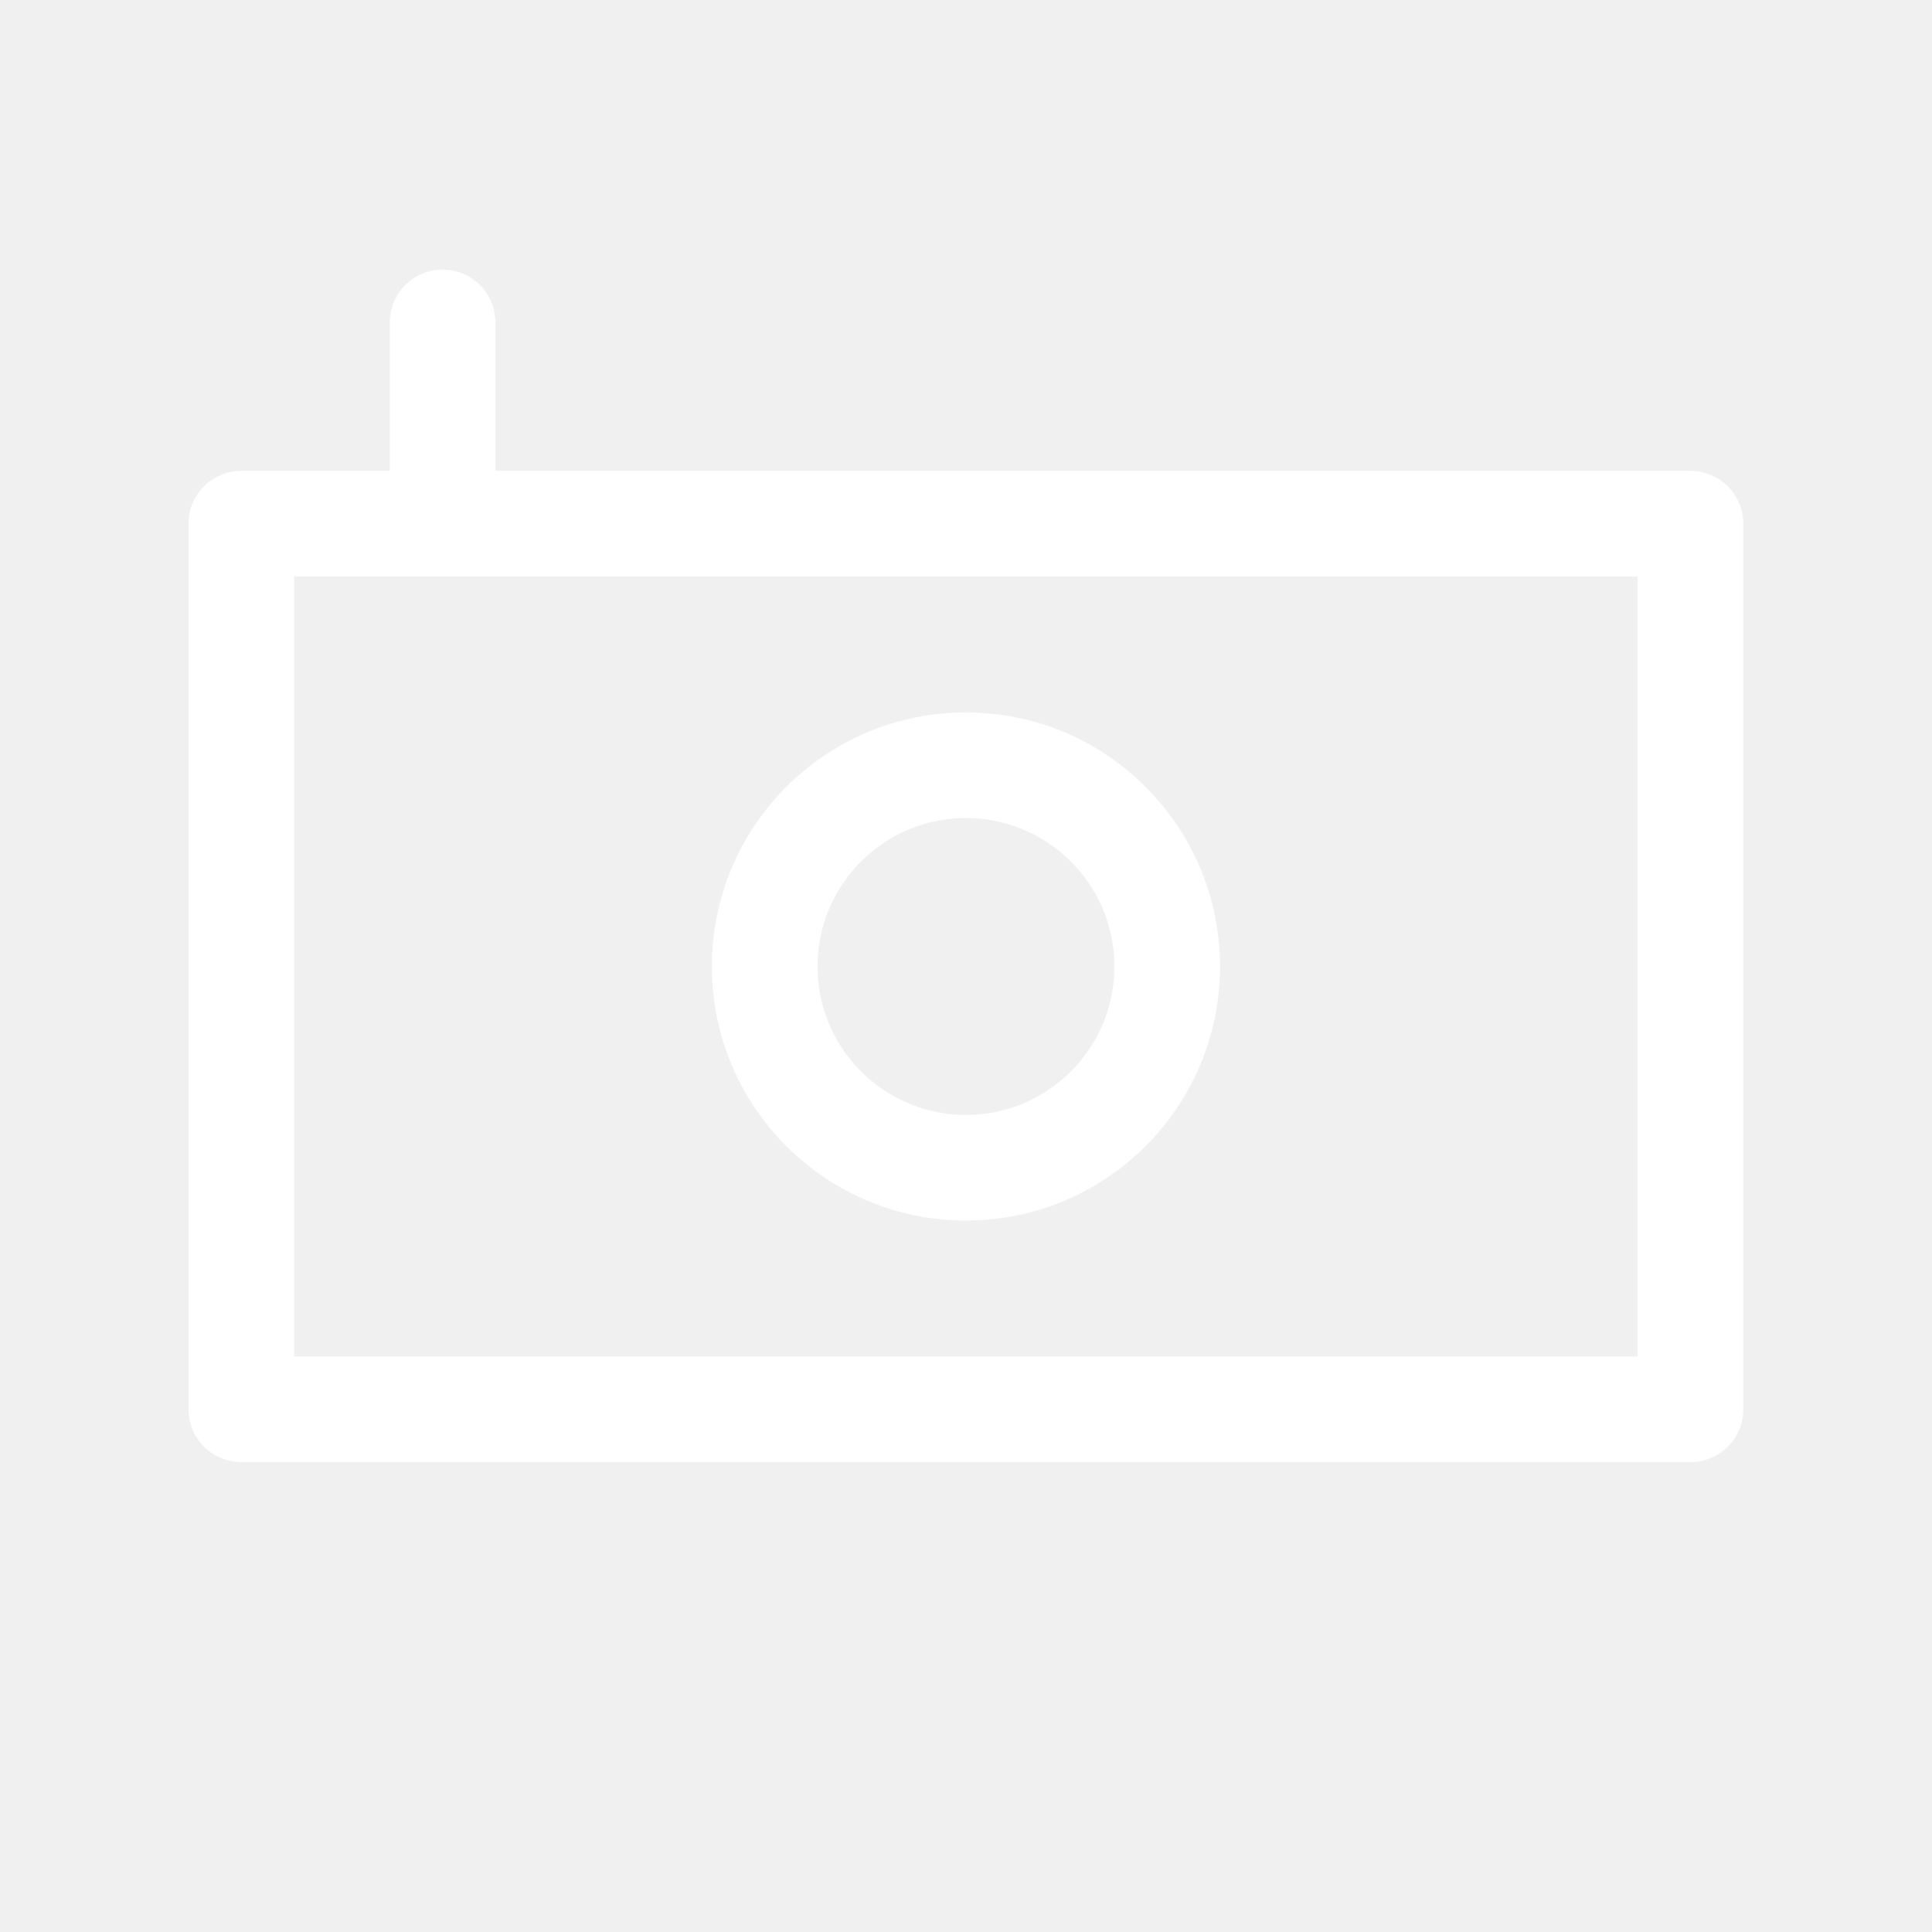
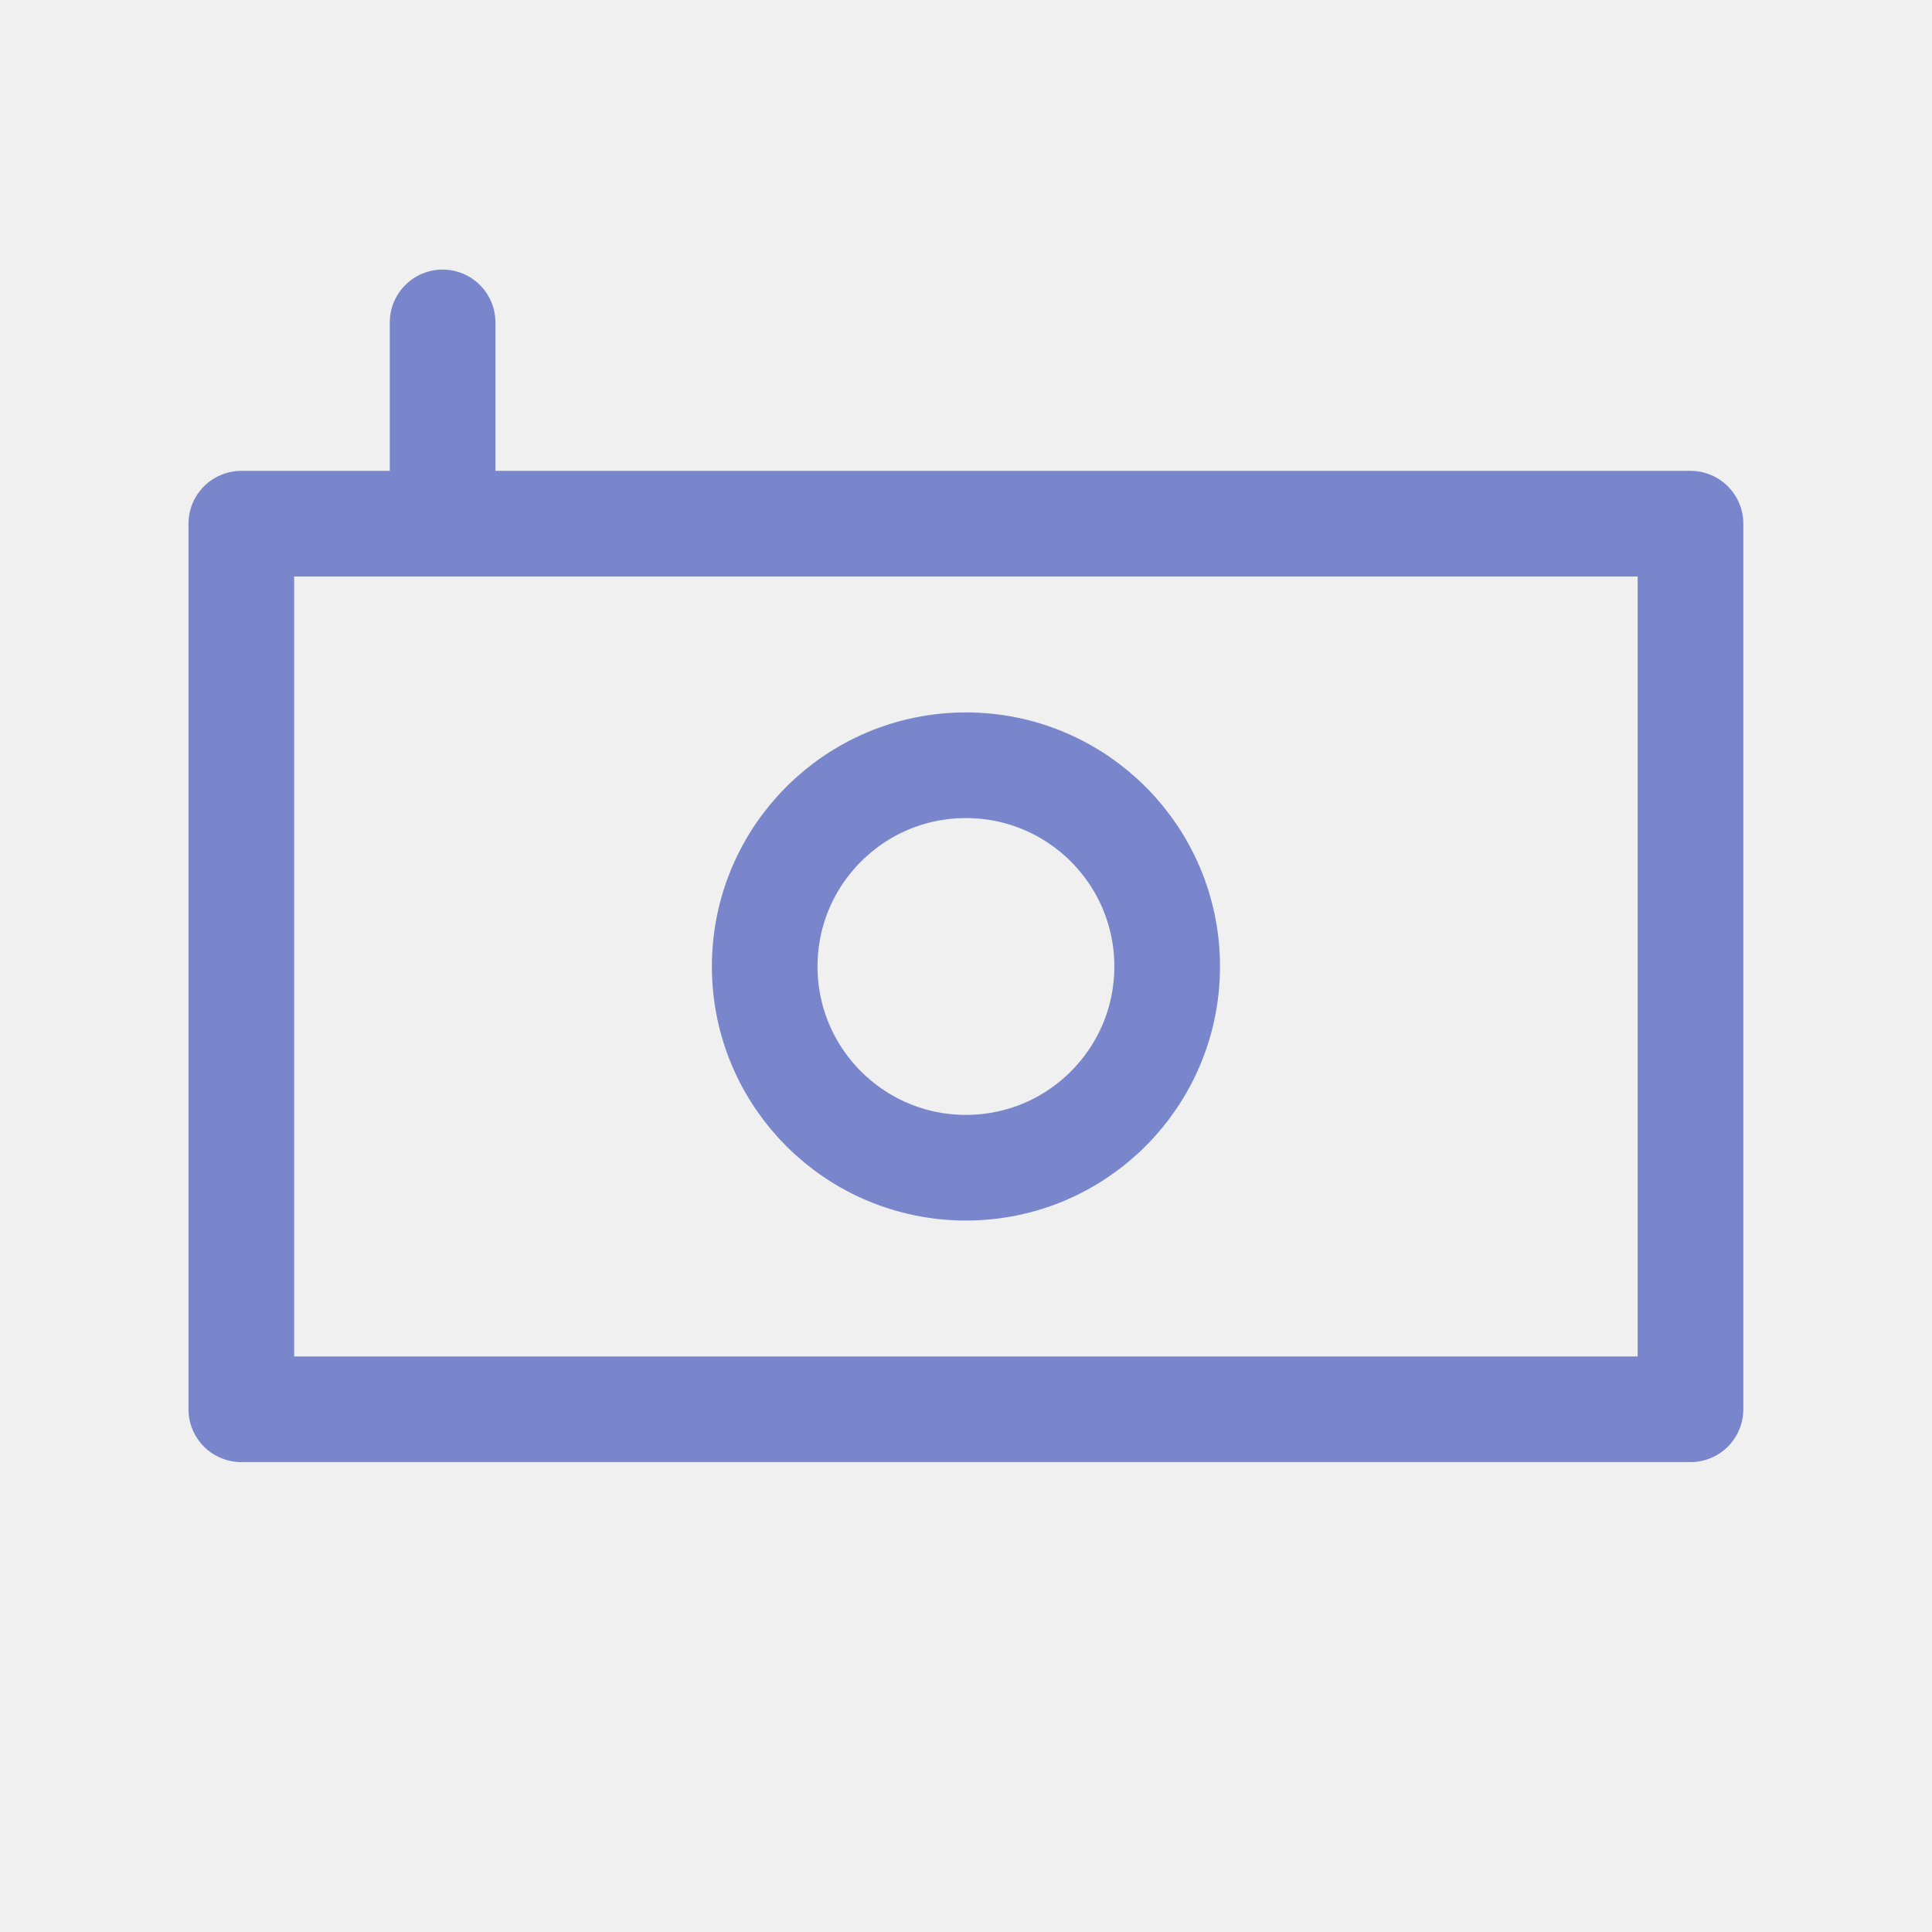
<svg xmlns="http://www.w3.org/2000/svg" version="1.1" id="Ebene_1" x="0px" y="0px" width="32px" height="32px" viewBox="0 0 32 32" enable-background="new 0 0 32 32" xml:space="preserve">
-   <rect x="3.997" y="8.674" fill="none" stroke="#FFFFFF" stroke-width="1.75" stroke-linecap="round" stroke-linejoin="round" stroke-miterlimit="10" width="24.003" height="14.668" />
-   <circle fill="none" stroke="#FFFFFF" stroke-width="1.75" stroke-linecap="round" stroke-linejoin="round" stroke-miterlimit="10" cx="15.999" cy="16.008" r="3.333" />
-   <line fill="none" stroke="#FFFFFF" stroke-width="1.75" stroke-linecap="round" stroke-linejoin="round" stroke-miterlimit="10" x1="7.331" y1="5.34" x2="7.331" y2="8.007" />
+   <rect x="3.997" y="8.674" fill="none" stroke="#7986CB" stroke-width="1.75" stroke-linecap="round" stroke-linejoin="round" stroke-miterlimit="10" width="24.003" height="14.668" />
+   <circle fill="none" stroke="#7986CB" stroke-width="1.75" stroke-linecap="round" stroke-linejoin="round" stroke-miterlimit="10" cx="15.999" cy="16.008" r="3.333" />
+   <line fill="none" stroke="#7986CB" stroke-width="1.75" stroke-linecap="round" stroke-linejoin="round" stroke-miterlimit="10" x1="7.331" y1="5.34" x2="7.331" y2="8.007" />
</svg>
